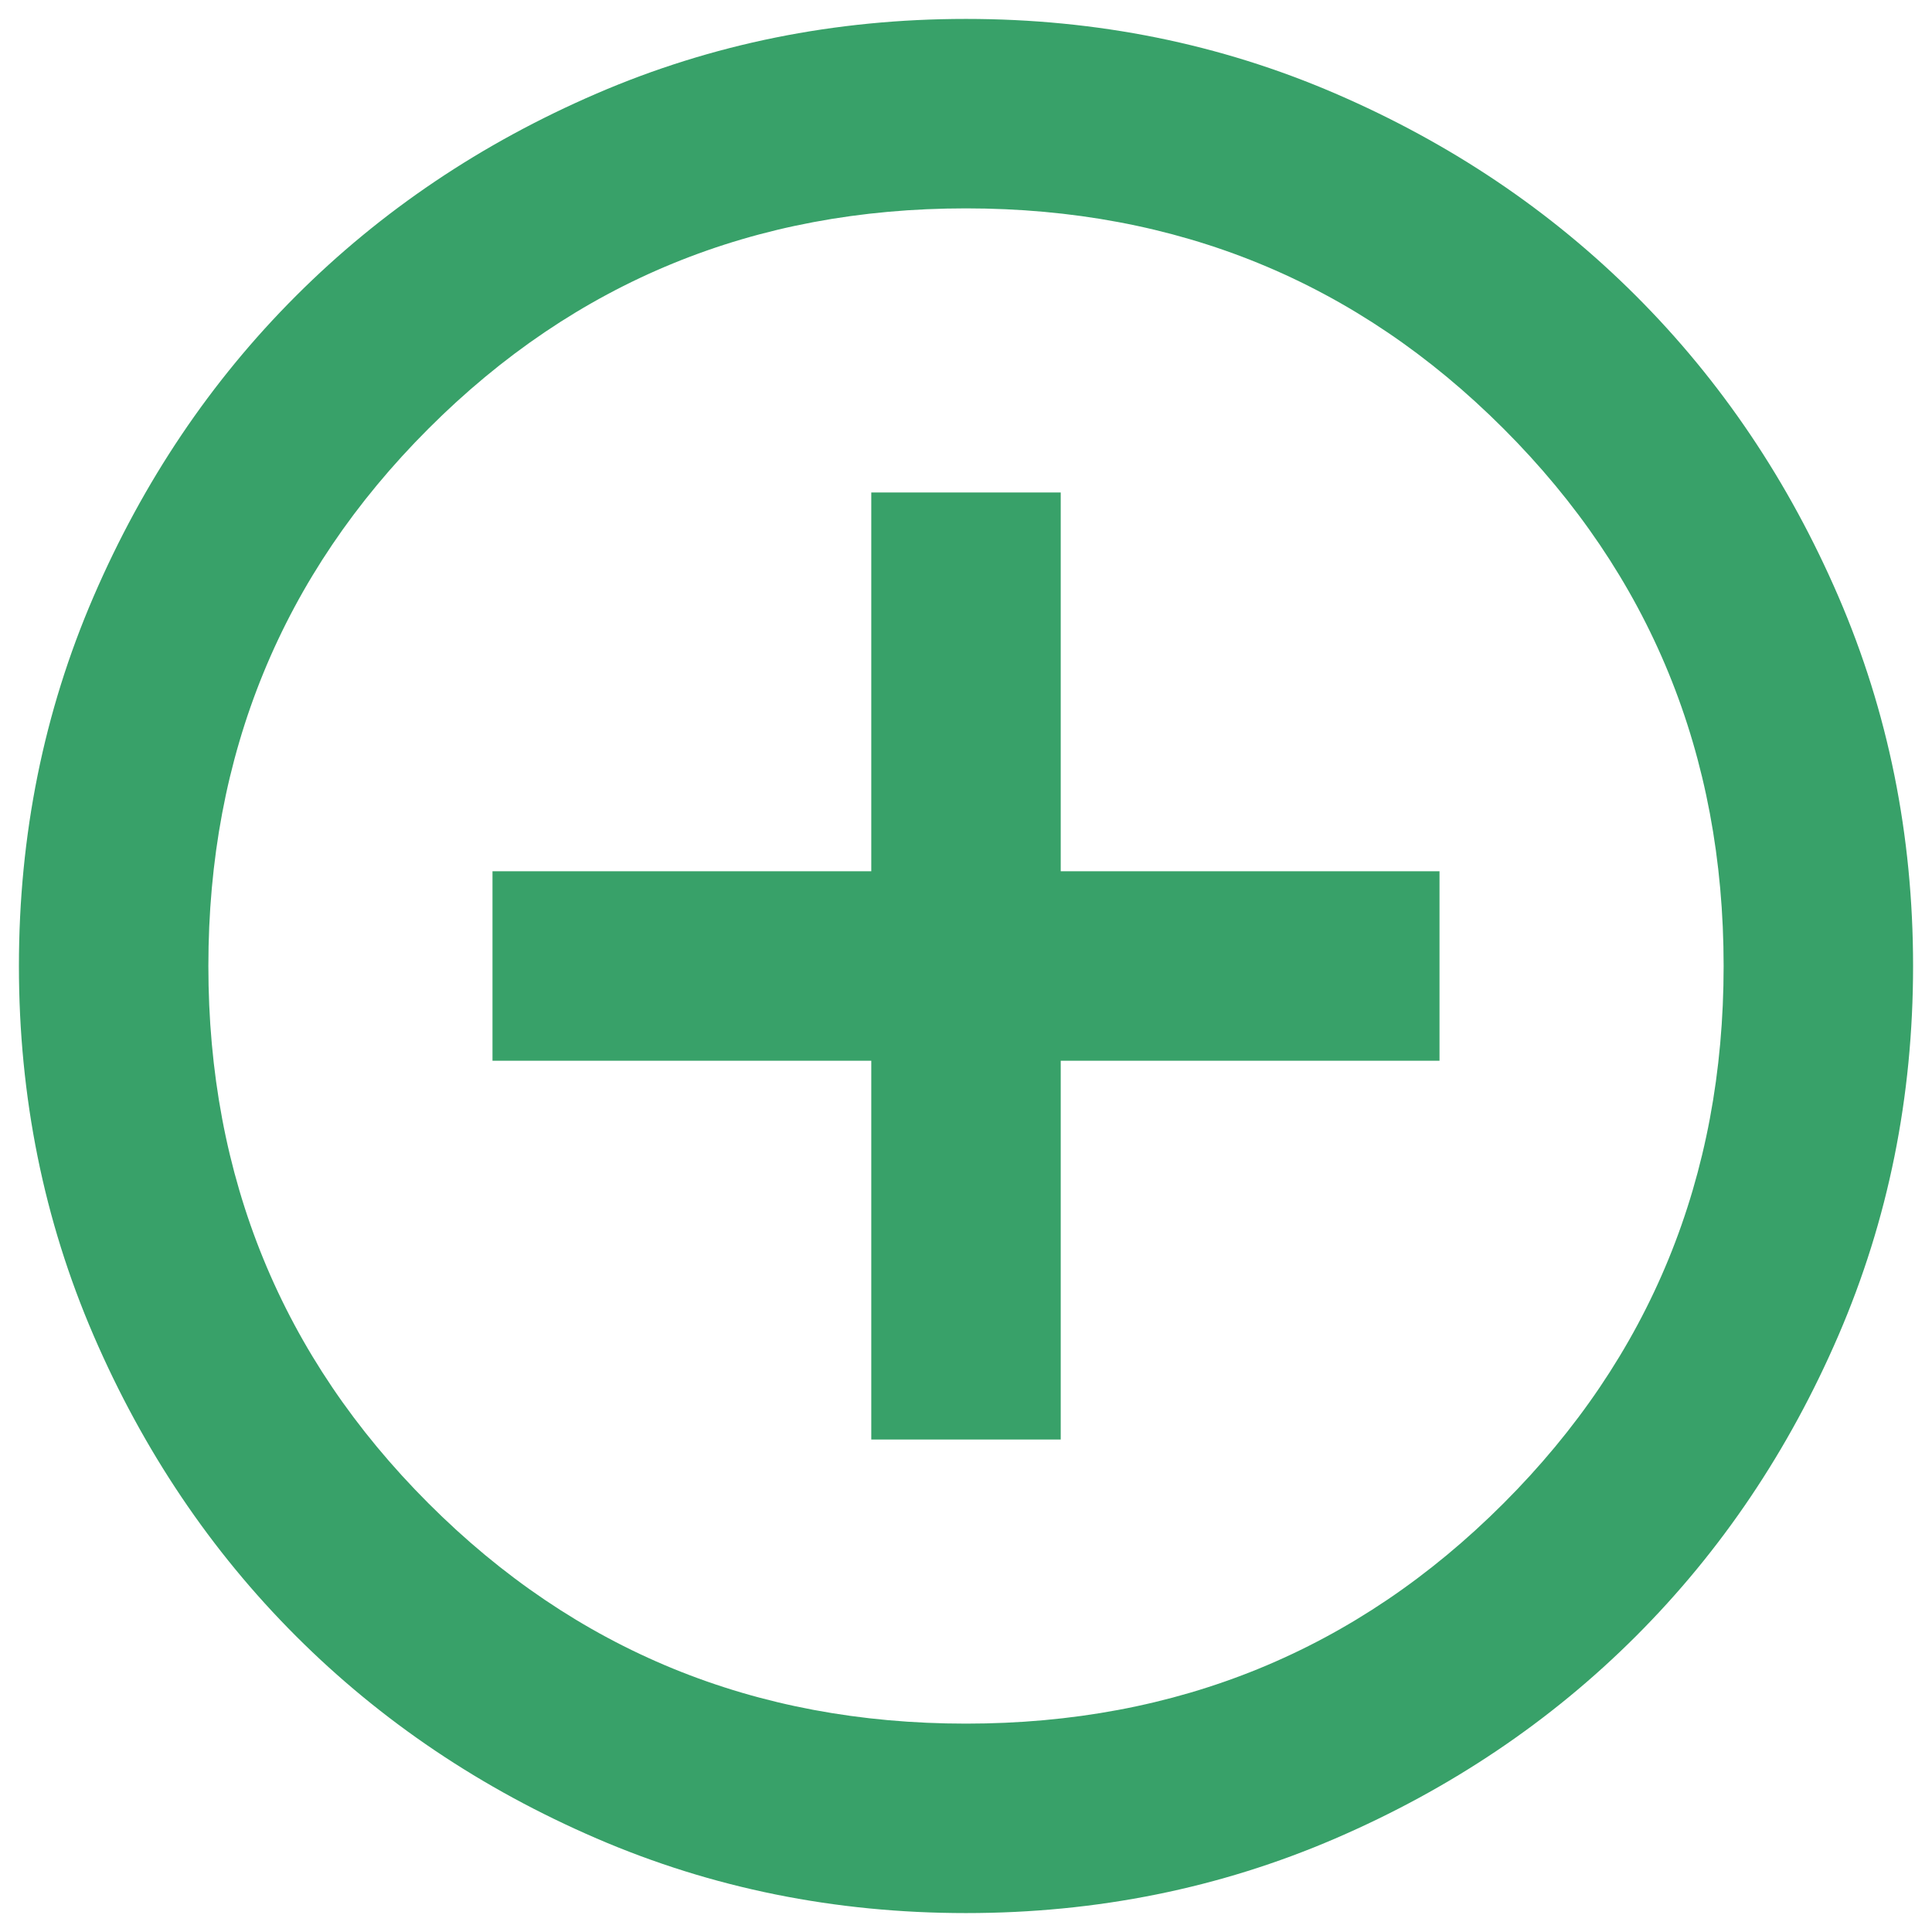
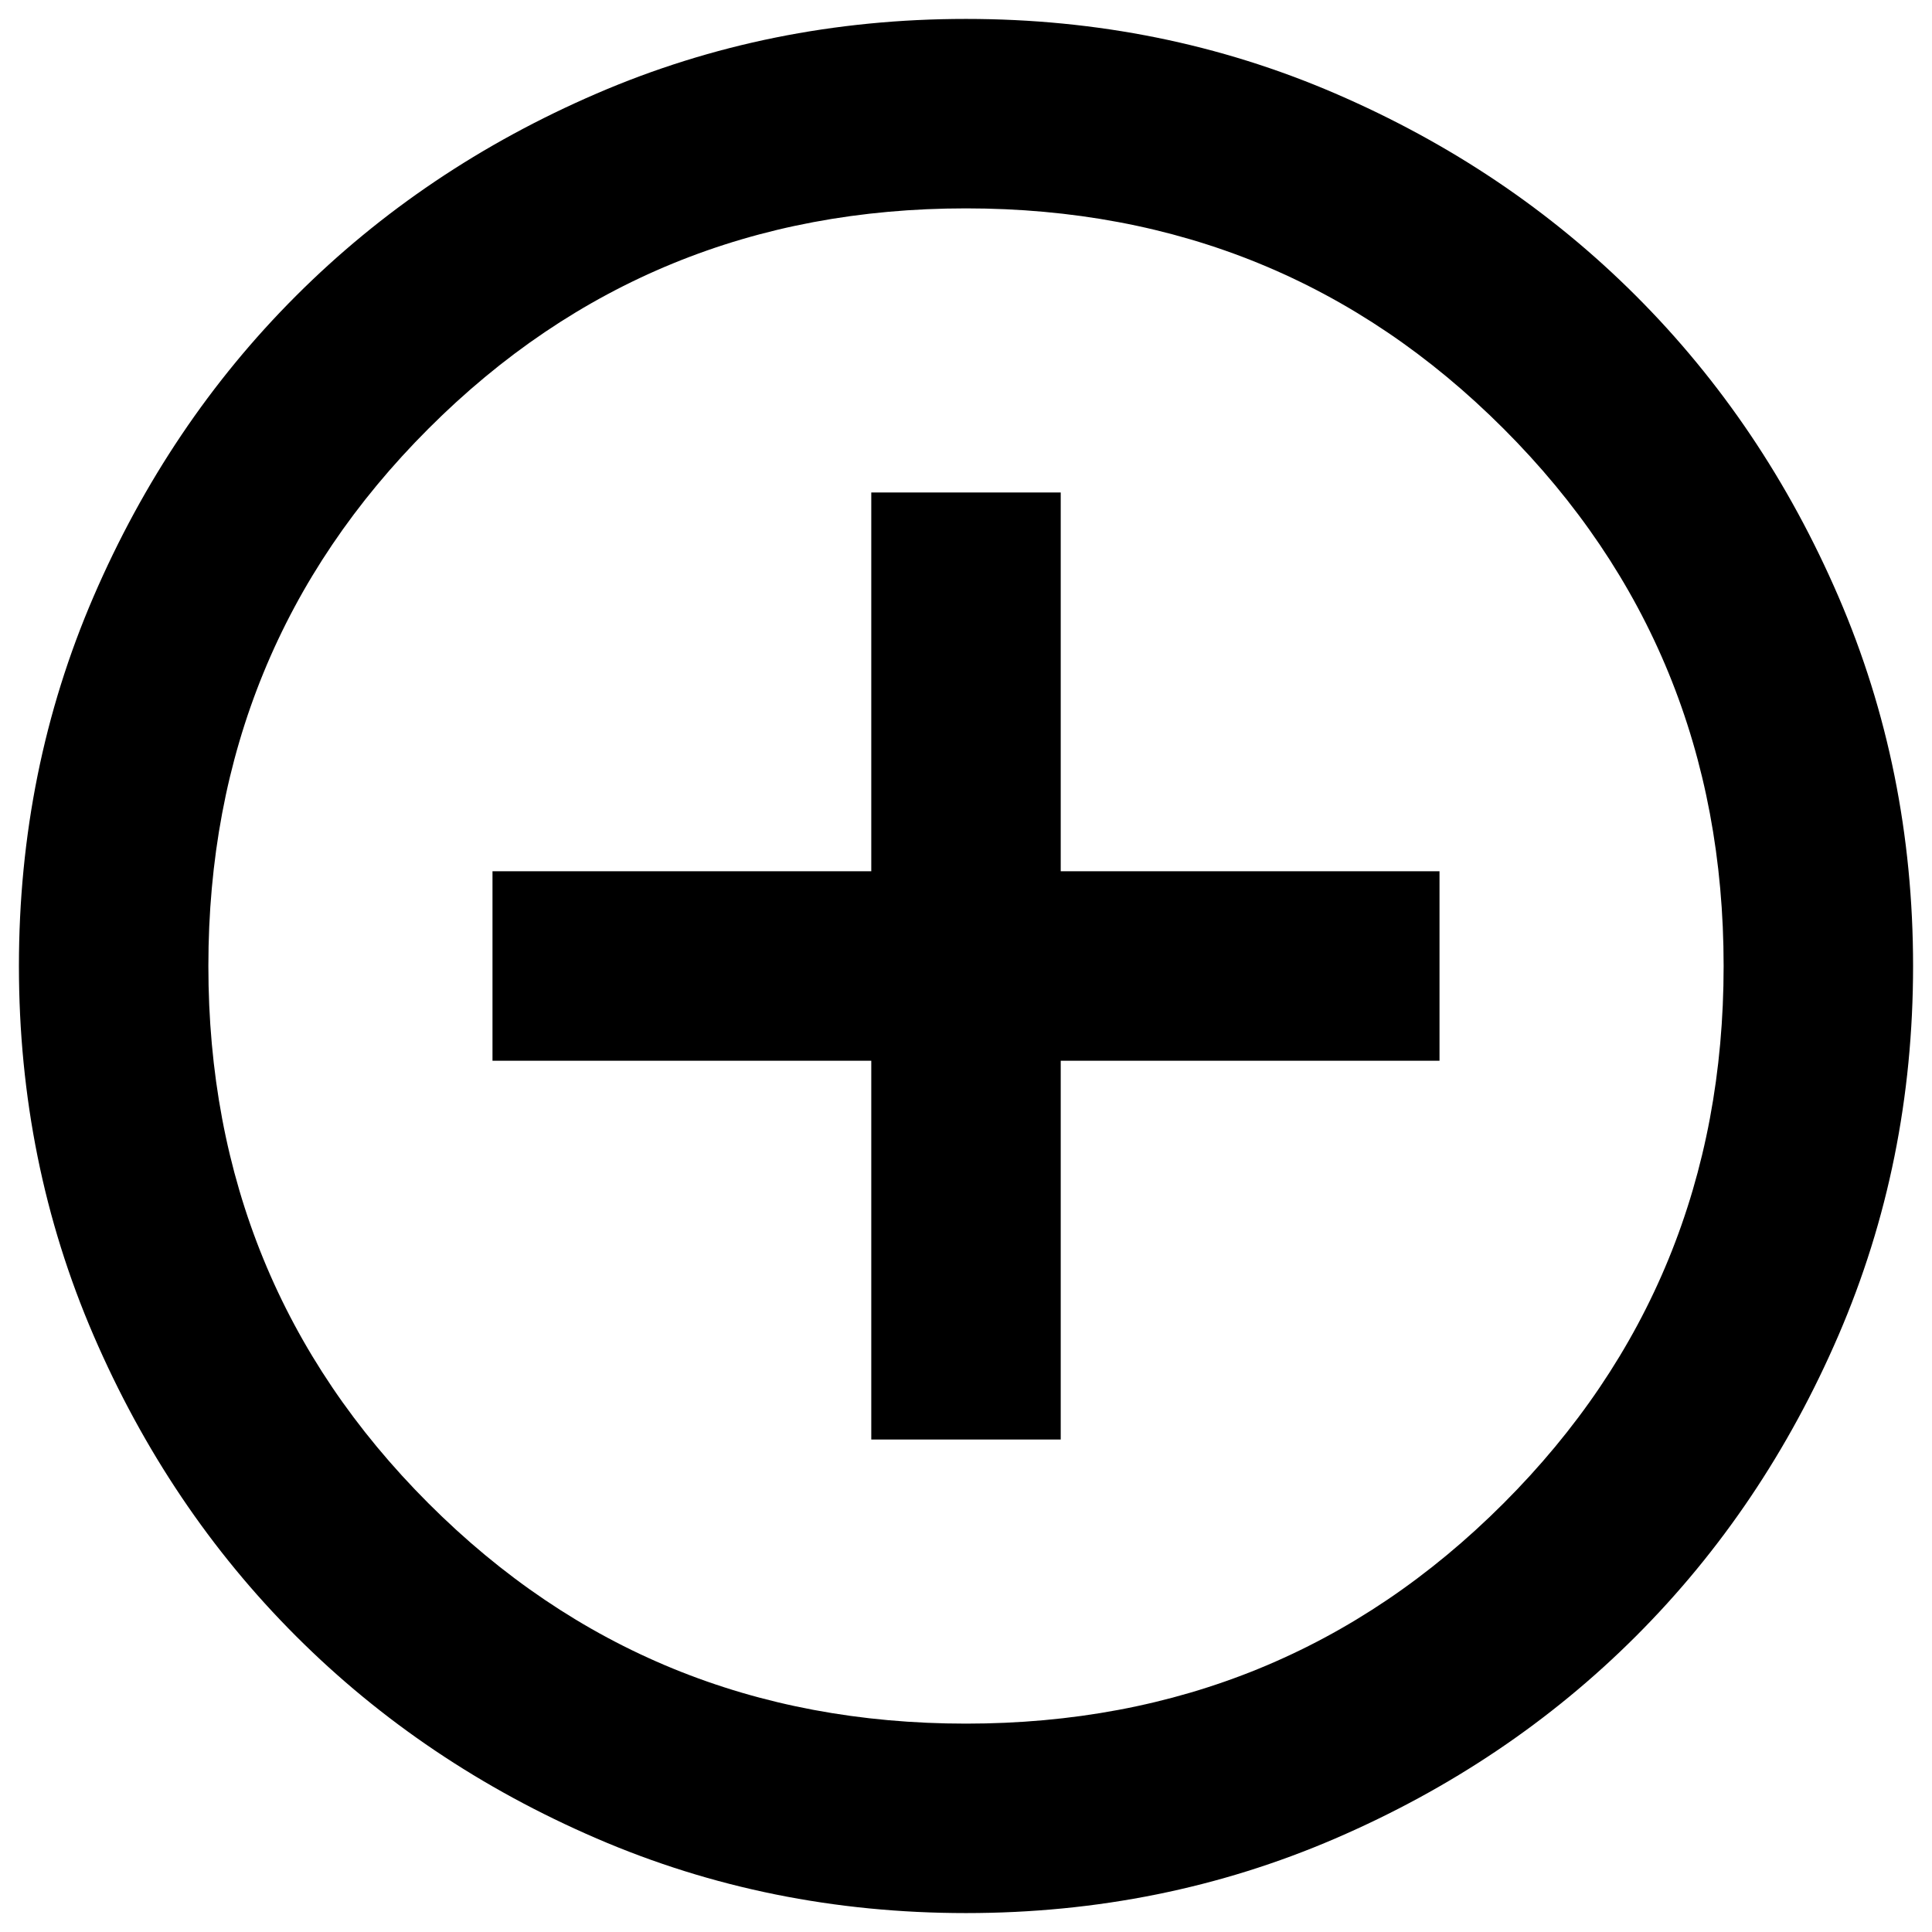
<svg xmlns="http://www.w3.org/2000/svg" width="34" height="34" viewBox="0 0 34 34" fill="none">
-   <path d="M15.333 25.333H18.667V18.667H25.333V15.333H18.667V8.667H15.333V15.333H8.667V18.667H15.333V25.333ZM17 33.667C14.694 33.667 12.528 33.229 10.5 32.354C8.472 31.479 6.708 30.292 5.208 28.792C3.708 27.292 2.521 25.528 1.646 23.5C0.771 21.472 0.333 19.306 0.333 17C0.333 14.694 0.771 12.528 1.646 10.5C2.521 8.472 3.708 6.708 5.208 5.208C6.708 3.708 8.472 2.521 10.5 1.646C12.528 0.771 14.694 0.333 17 0.333C19.305 0.333 21.472 0.771 23.5 1.646C25.528 2.521 27.292 3.708 28.792 5.208C30.292 6.708 31.479 8.472 32.354 10.5C33.229 12.528 33.667 14.694 33.667 17C33.667 19.306 33.229 21.472 32.354 23.5C31.479 25.528 30.292 27.292 28.792 28.792C27.292 30.292 25.528 31.479 23.5 32.354C21.472 33.229 19.305 33.667 17 33.667ZM17 30.333C20.722 30.333 23.875 29.042 26.458 26.458C29.042 23.875 30.333 20.722 30.333 17C30.333 13.278 29.042 10.125 26.458 7.542C23.875 4.958 20.722 3.667 17 3.667C13.278 3.667 10.125 4.958 7.542 7.542C4.958 10.125 3.667 13.278 3.667 17C3.667 20.722 4.958 23.875 7.542 26.458C10.125 29.042 13.278 30.333 17 30.333Z" fill="#38A169" />
+   <path d="M15.333 25.333H18.667V18.667H25.333V15.333H18.667V8.667H15.333V15.333H8.667V18.667H15.333V25.333ZM17 33.667C14.694 33.667 12.528 33.229 10.5 32.354C8.472 31.479 6.708 30.292 5.208 28.792C3.708 27.292 2.521 25.528 1.646 23.5C0.771 21.472 0.333 19.306 0.333 17C0.333 14.694 0.771 12.528 1.646 10.5C2.521 8.472 3.708 6.708 5.208 5.208C6.708 3.708 8.472 2.521 10.5 1.646C12.528 0.771 14.694 0.333 17 0.333C19.305 0.333 21.472 0.771 23.5 1.646C25.528 2.521 27.292 3.708 28.792 5.208C30.292 6.708 31.479 8.472 32.354 10.5C33.229 12.528 33.667 14.694 33.667 17C33.667 19.306 33.229 21.472 32.354 23.5C31.479 25.528 30.292 27.292 28.792 28.792C27.292 30.292 25.528 31.479 23.5 32.354C21.472 33.229 19.305 33.667 17 33.667ZM17 30.333C20.722 30.333 23.875 29.042 26.458 26.458C29.042 23.875 30.333 20.722 30.333 17C30.333 13.278 29.042 10.125 26.458 7.542C23.875 4.958 20.722 3.667 17 3.667C13.278 3.667 10.125 4.958 7.542 7.542C4.958 10.125 3.667 13.278 3.667 17C3.667 20.722 4.958 23.875 7.542 26.458C10.125 29.042 13.278 30.333 17 30.333Z" fill="currentColor" />
</svg>
